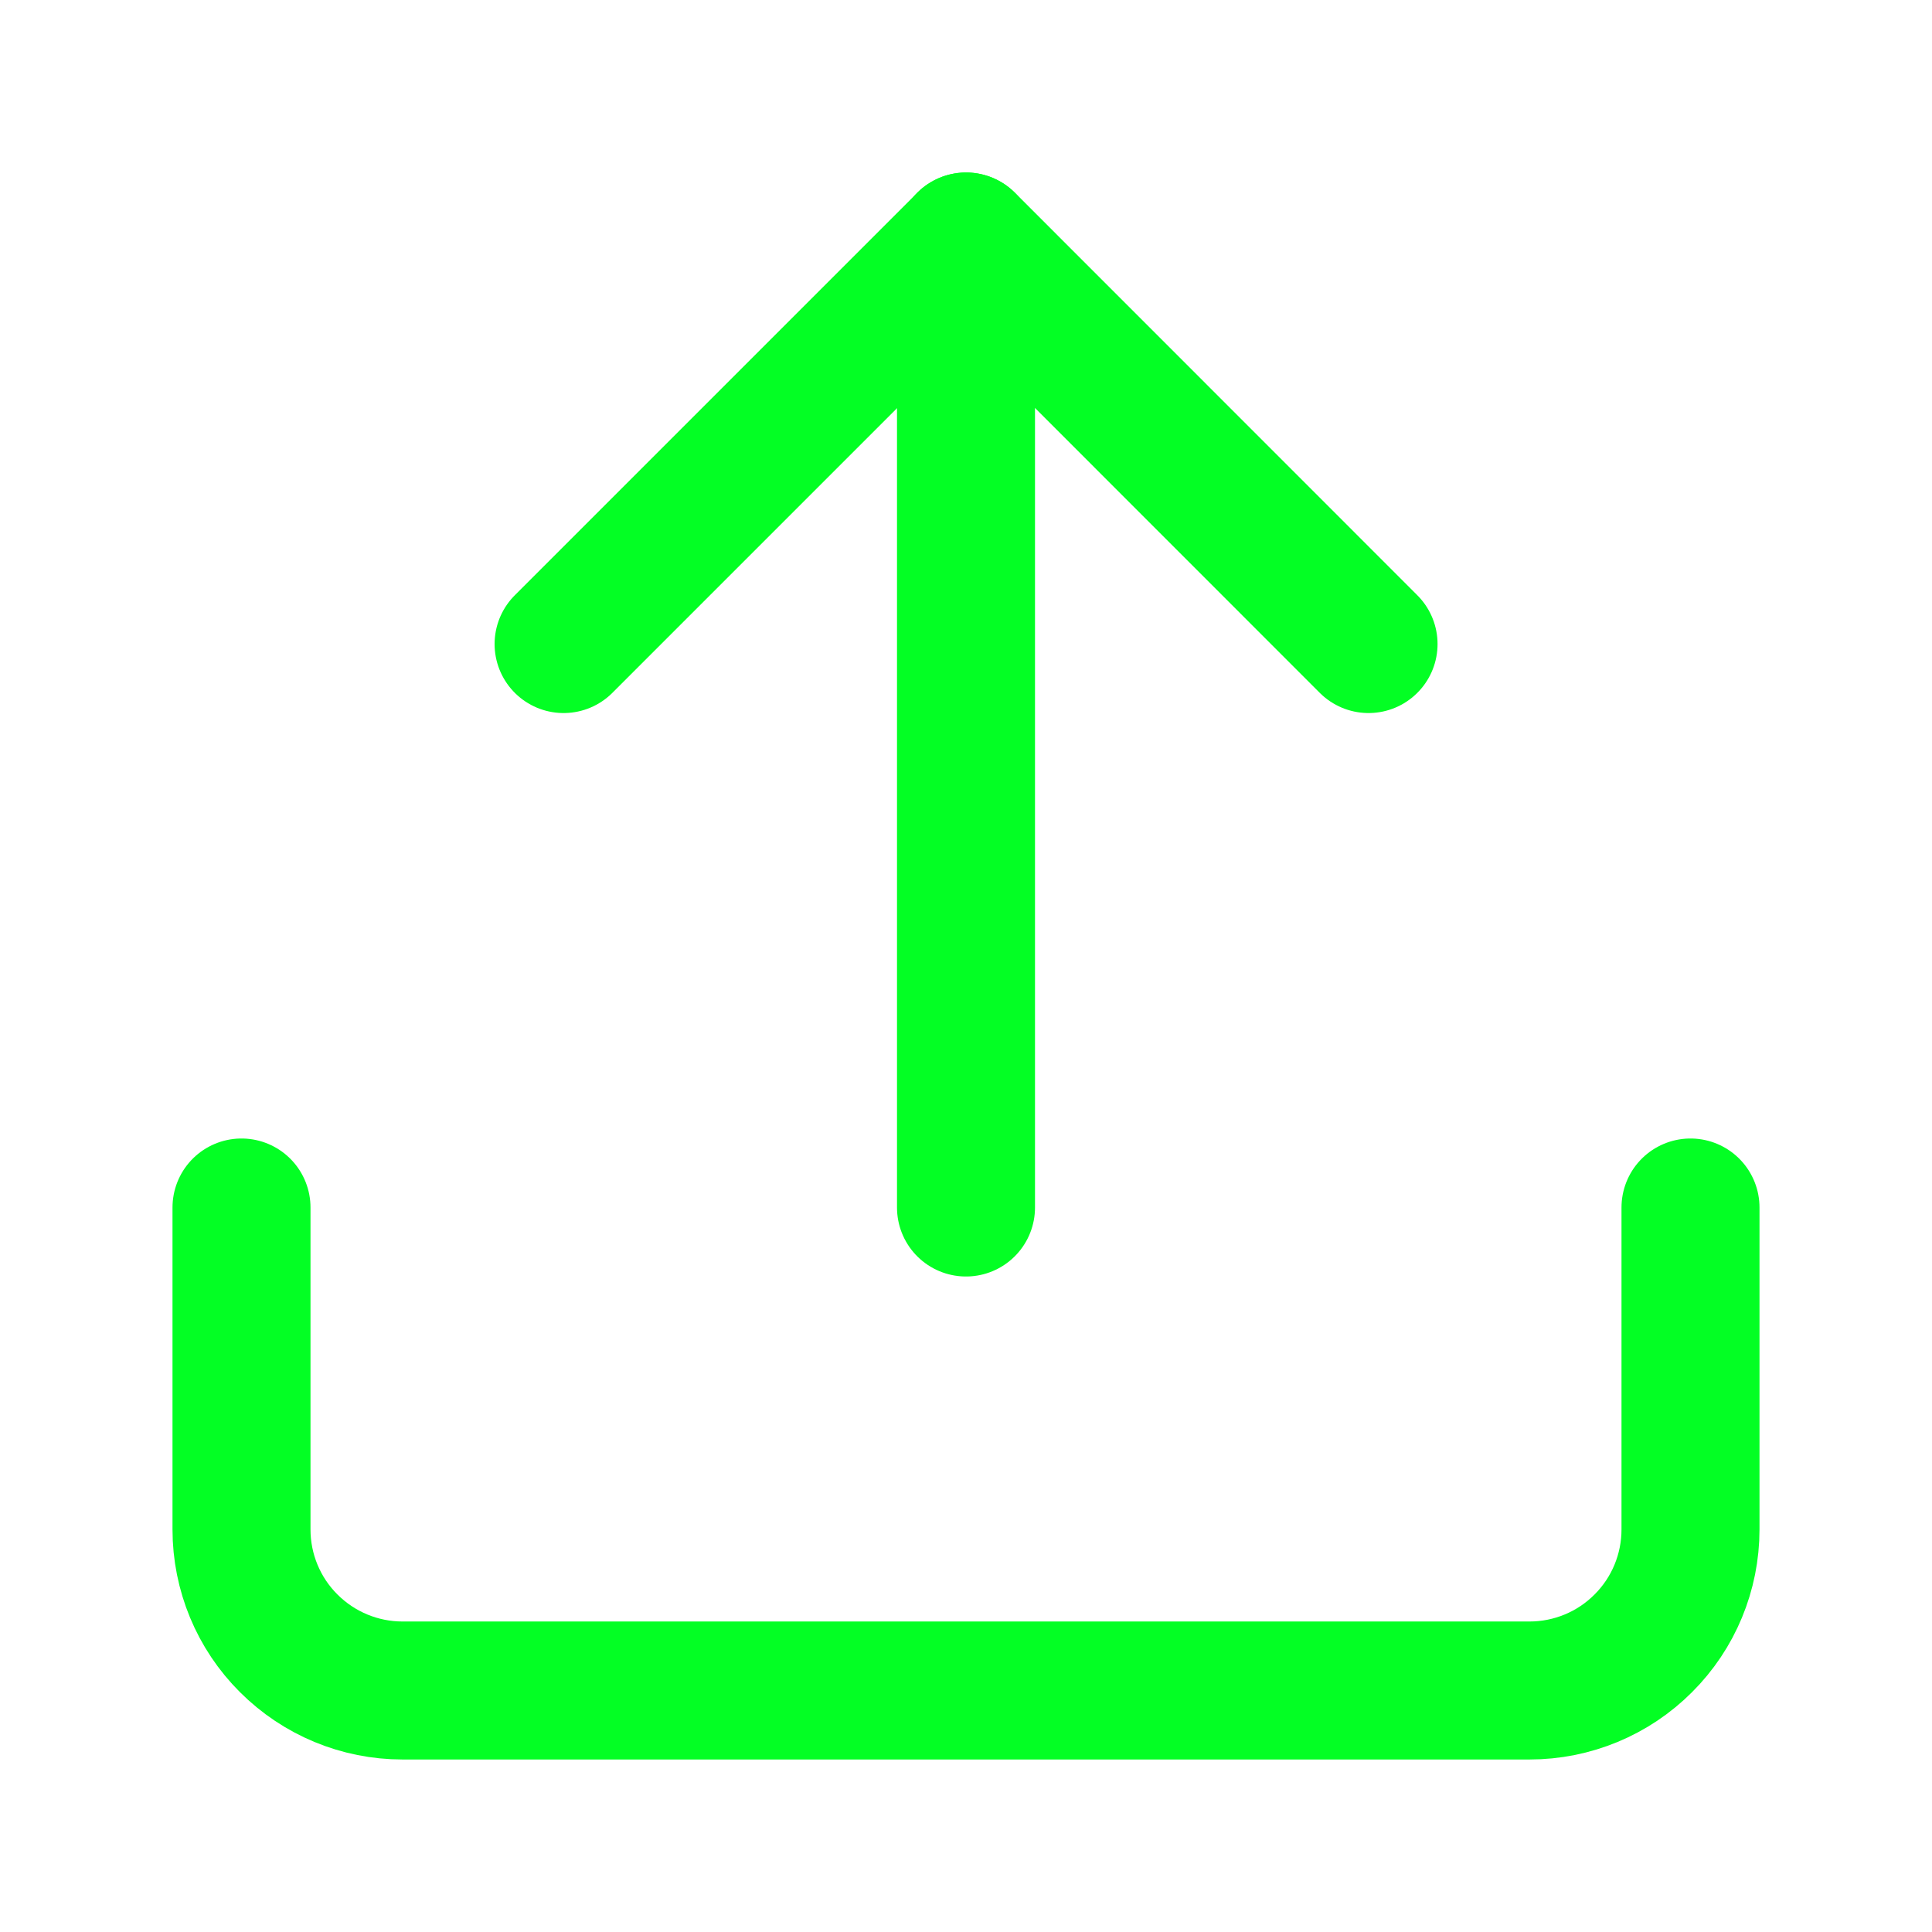
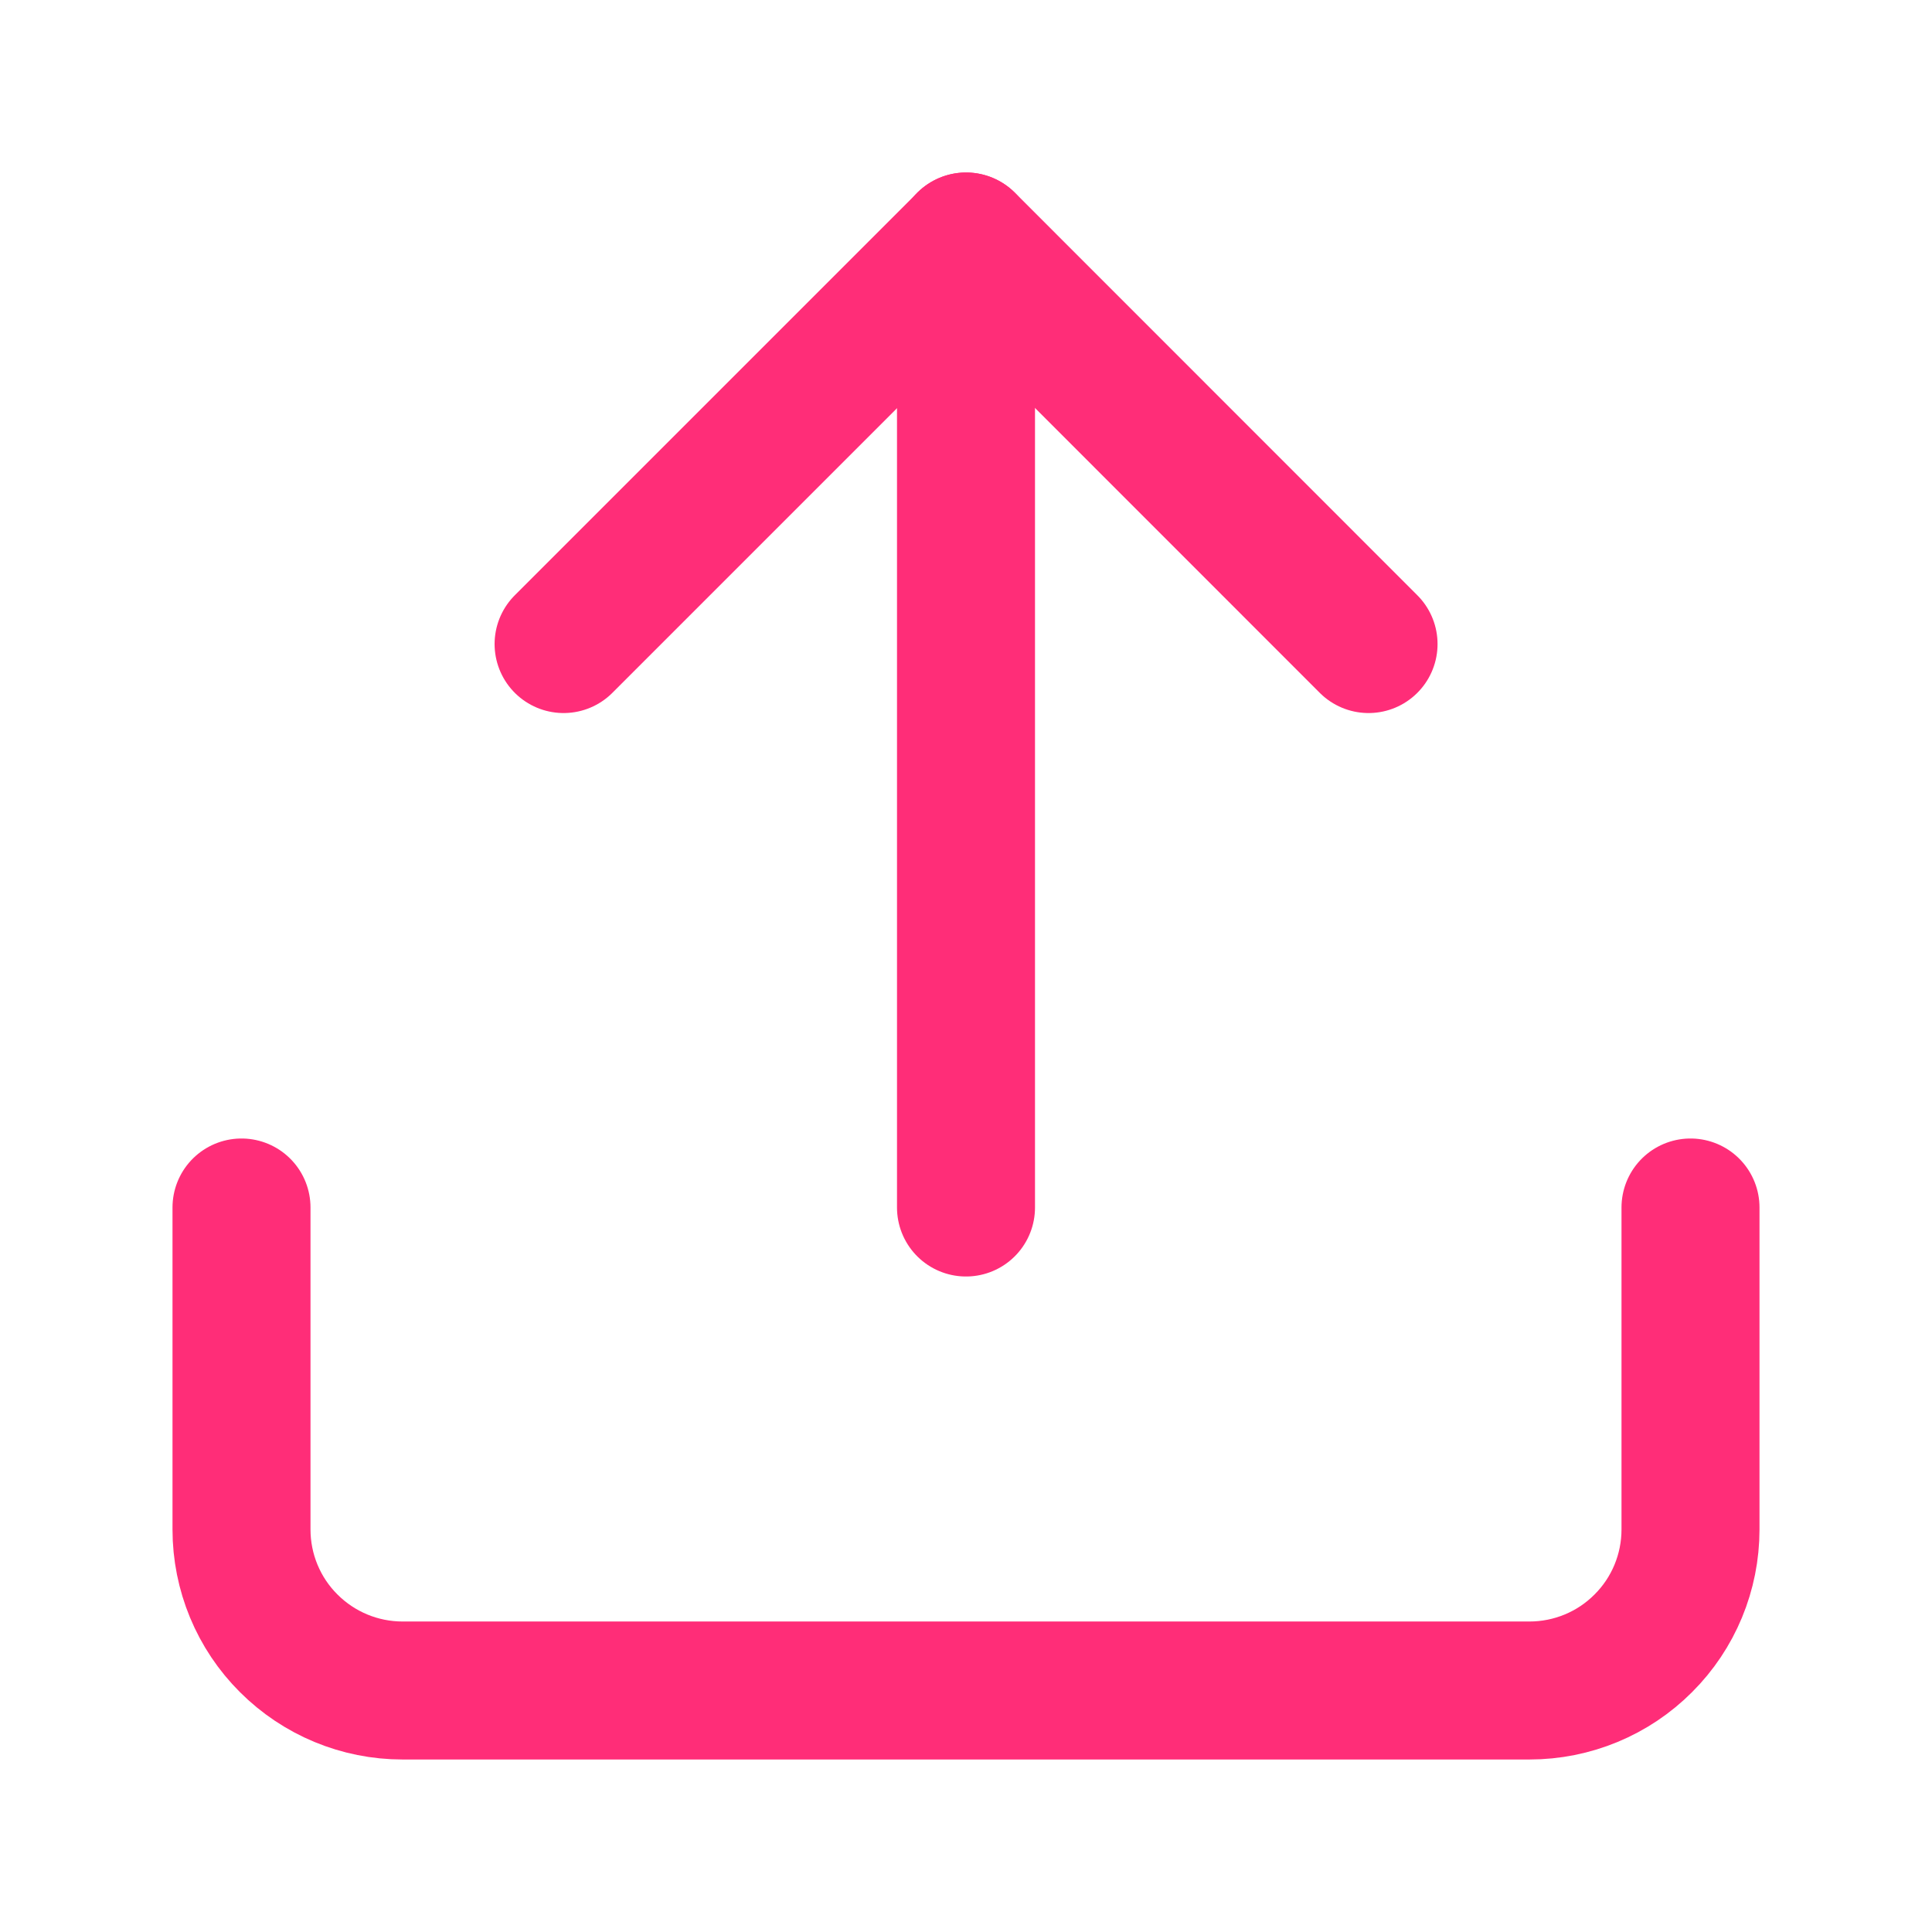
<svg xmlns="http://www.w3.org/2000/svg" width="14" height="14" viewBox="0 0 14 14" fill="none">
-   <path d="M7 1.75V8.75" stroke="#03FF24" stroke-linecap="round" stroke-linejoin="round" />
-   <path d="M9.917 4.667L7.001 1.75L4.084 4.667" stroke="#03FF24" stroke-linecap="round" stroke-linejoin="round" />
-   <path d="M12.25 8.75V11.083C12.25 11.393 12.127 11.69 11.908 11.908C11.69 12.127 11.393 12.25 11.083 12.25H2.917C2.607 12.25 2.311 12.127 2.092 11.908C1.873 11.69 1.75 11.393 1.75 11.083V8.75" stroke="#03FF24" stroke-linecap="round" stroke-linejoin="round" />
+   <path d="M7 1.75V8.75" stroke="#FF2D78" stroke-linecap="round" stroke-linejoin="round" />
+   <path d="M9.917 4.667L7.001 1.75L4.084 4.667" stroke="#FF2D78" stroke-linecap="round" stroke-linejoin="round" />
+   <path d="M12.25 8.75V11.083C12.25 11.393 12.127 11.69 11.908 11.908C11.69 12.127 11.393 12.25 11.083 12.25H2.917C2.607 12.25 2.311 12.127 2.092 11.908C1.873 11.69 1.75 11.393 1.75 11.083V8.75" stroke="#FF2D78" stroke-linecap="round" stroke-linejoin="round" />
</svg>
